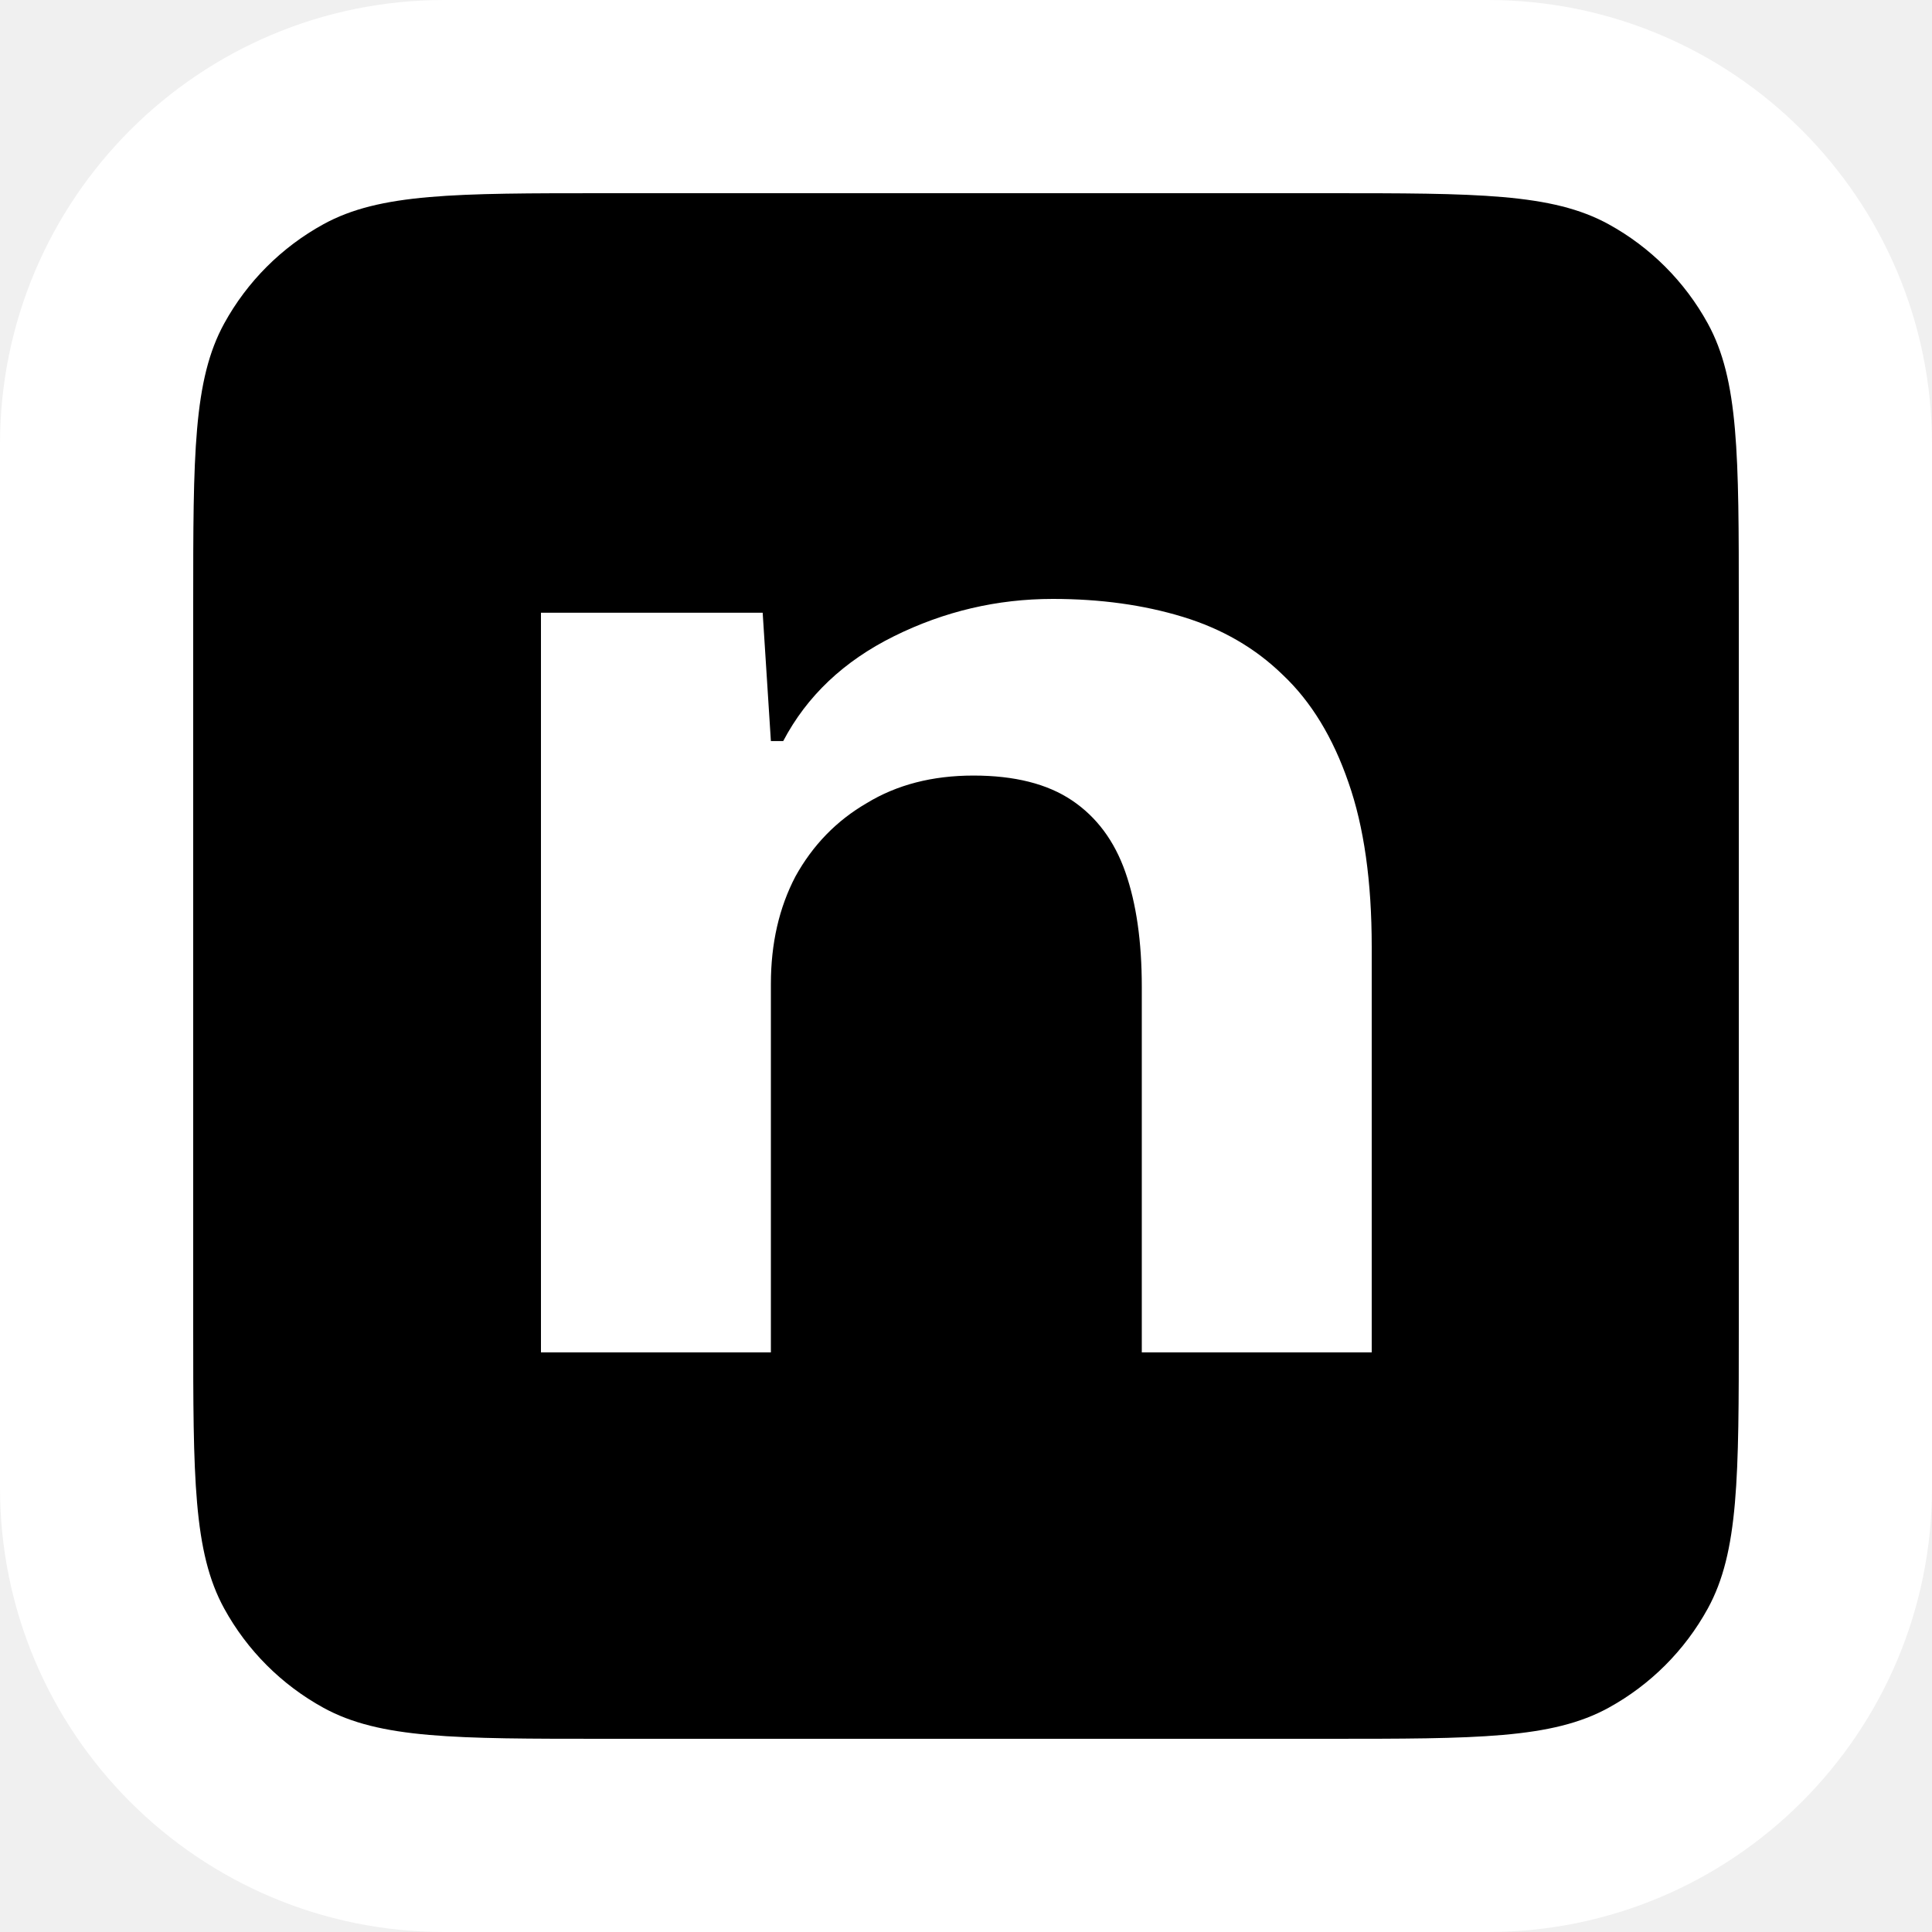
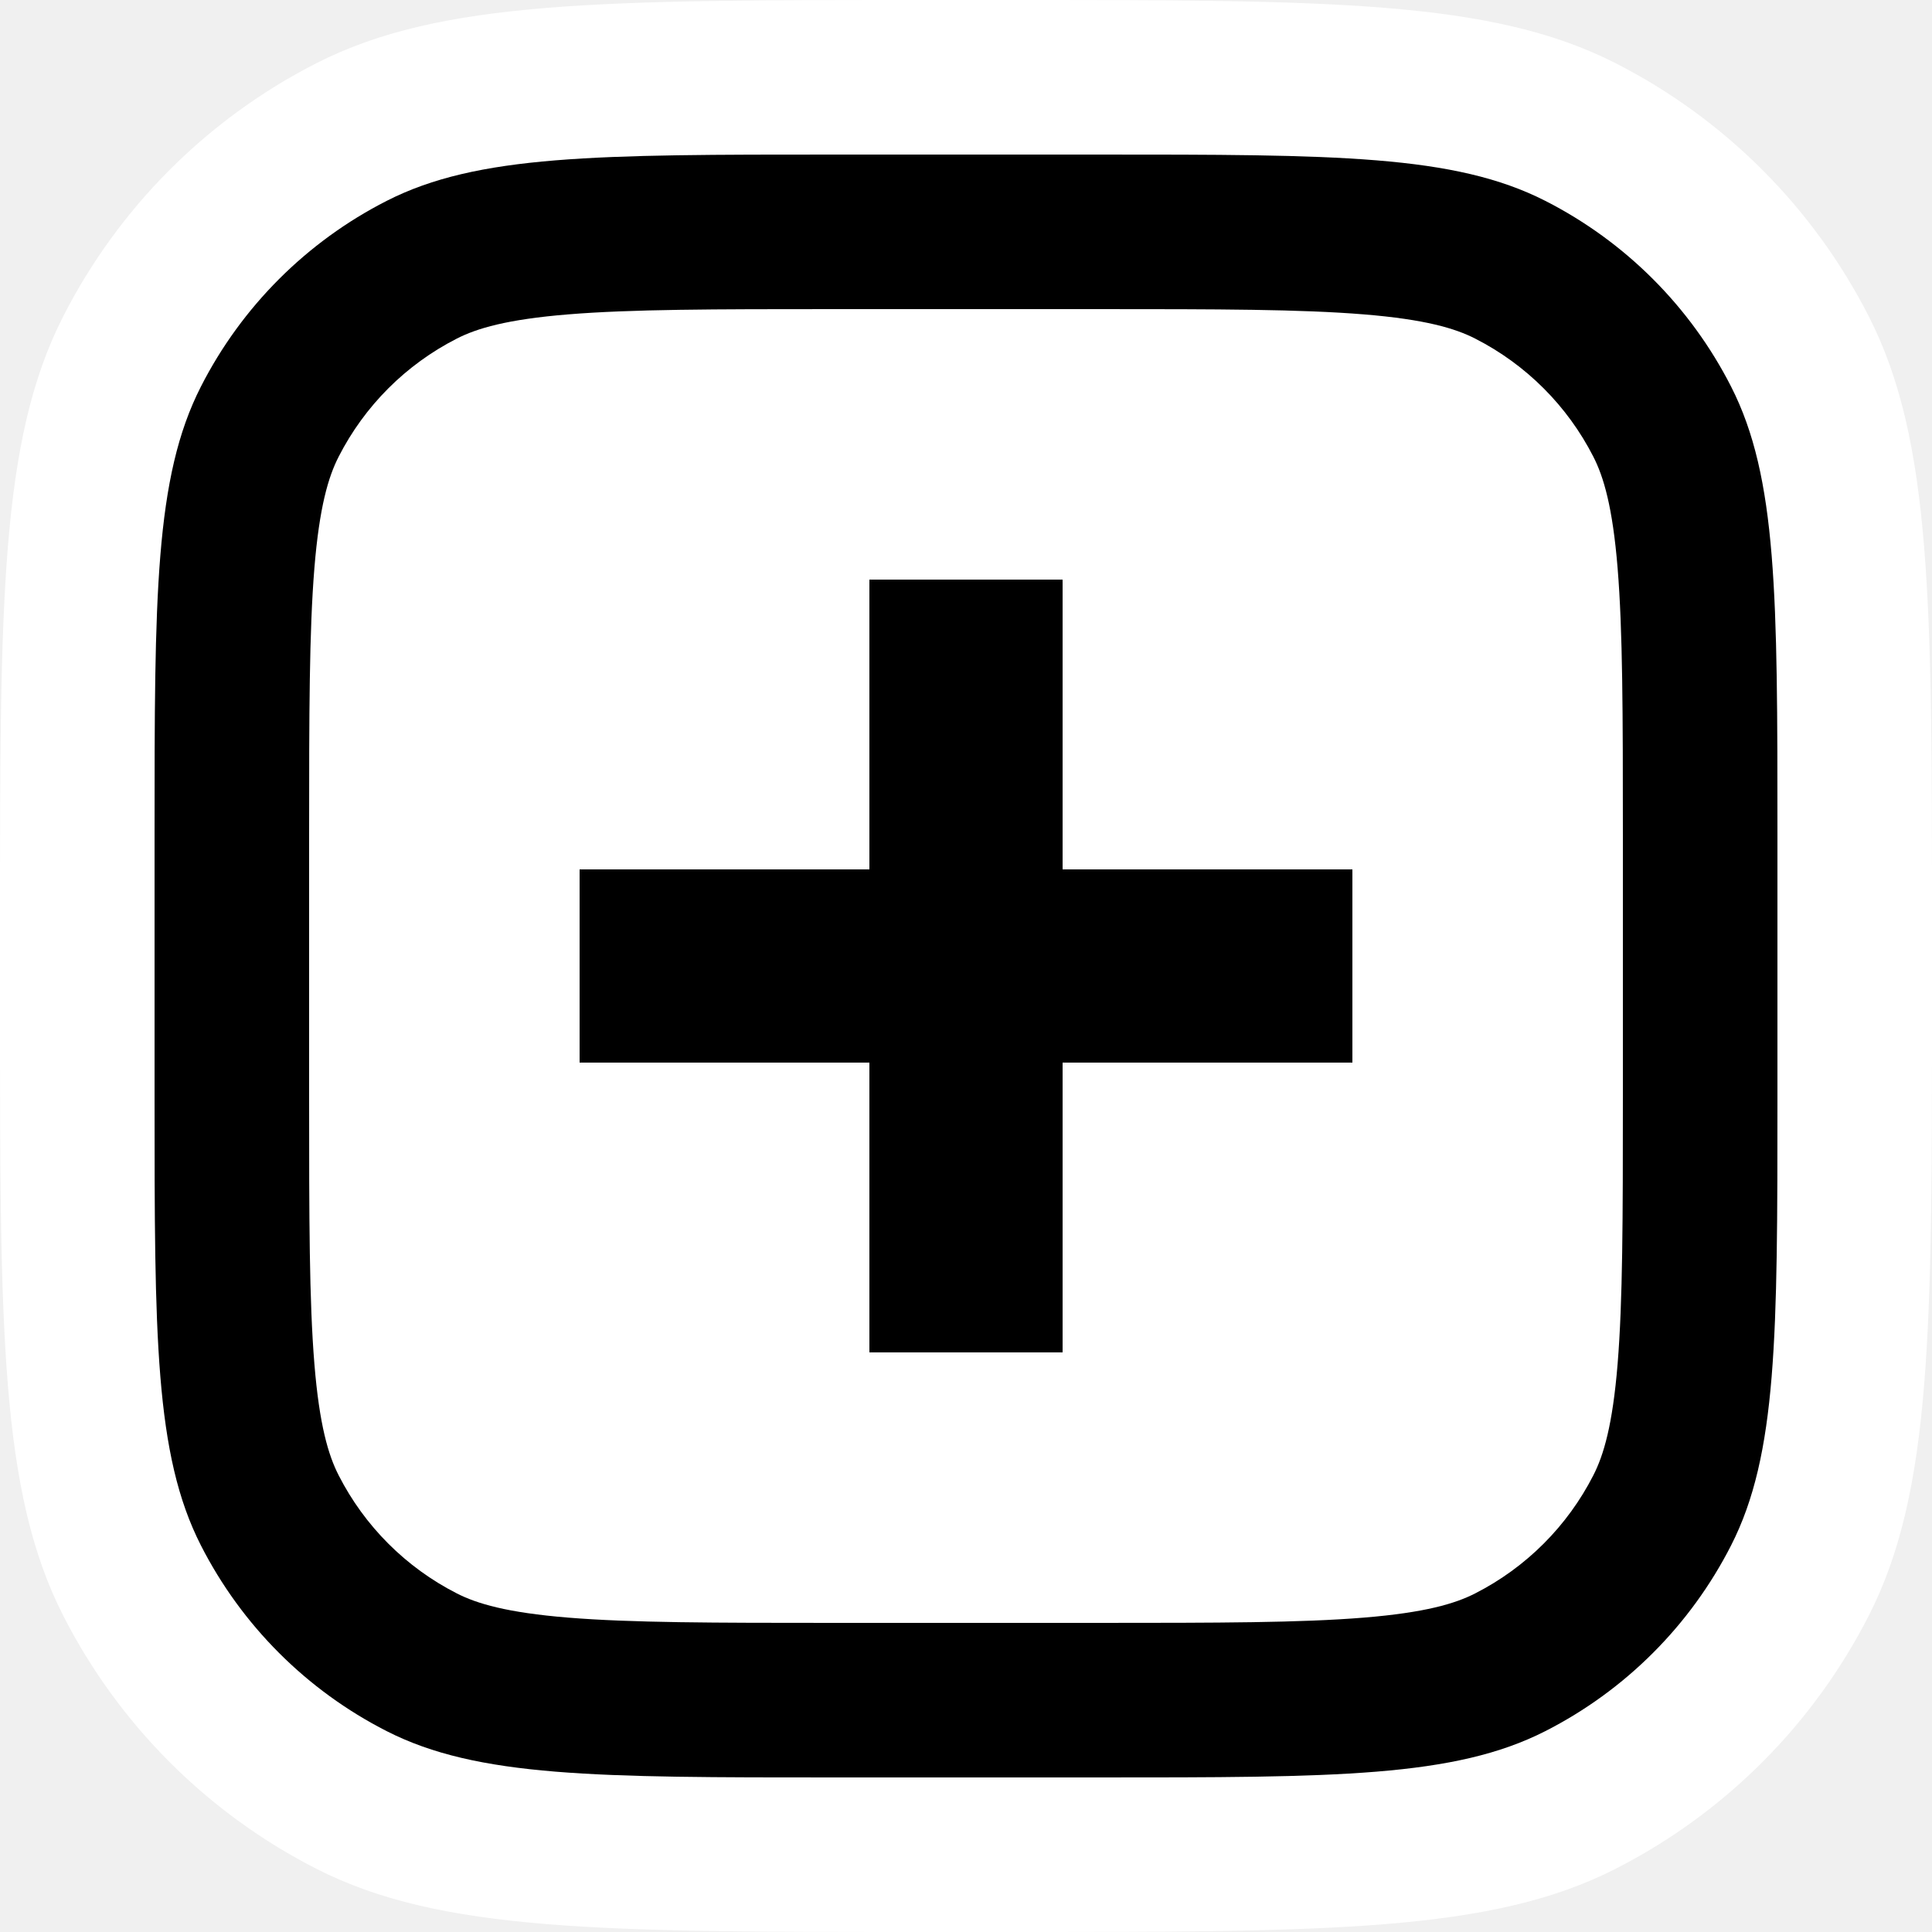
<svg xmlns="http://www.w3.org/2000/svg" width="100" height="100" viewBox="0 0 100 100" fill="none">
-   <rect width="100" height="100" rx="23" fill="white" />
-   <path fill-rule="evenodd" clip-rule="evenodd" d="M11.608 16.737C10 19.662 10 23.548 10 31.32V68.68C10 76.452 10 80.338 11.608 83.263C12.796 85.425 14.575 87.204 16.737 88.392C19.662 90 23.548 90 31.32 90H68.68C76.452 90 80.338 90 83.263 88.392C85.425 87.204 87.204 85.425 88.392 83.263C90 80.338 90 76.452 90 68.68V31.32C90 23.548 90 19.662 88.392 16.737C87.204 14.575 85.425 12.796 83.263 11.608C80.338 10 76.452 10 68.68 10H31.32C23.548 10 19.662 10 16.737 11.608C14.575 12.796 12.796 14.575 11.608 16.737ZM28 31.714V70H39.901V50.929C39.901 48.833 40.326 46.976 41.176 45.357C42.074 43.738 43.301 42.476 44.86 41.571C46.419 40.619 48.26 40.143 50.386 40.143C52.511 40.143 54.211 40.571 55.486 41.429C56.761 42.286 57.682 43.524 58.249 45.143C58.816 46.762 59.099 48.738 59.099 51.071V70H71V49C71 45.619 70.599 42.786 69.796 40.5C68.993 38.167 67.859 36.309 66.395 34.929C64.979 33.548 63.255 32.548 61.224 31.929C59.193 31.309 56.95 31 54.494 31C51.613 31 48.874 31.643 46.277 32.929C43.679 34.214 41.767 36.024 40.539 38.357H39.901L39.476 31.714H28Z" fill="black" />
+   <g clip-path="url(#clip0_200_396)">
+     <path d="M0 48C0 31.198 0 22.798 3.27 16.38C6.146 10.735 10.735 6.146 16.38 3.27C22.798 0 31.198 0 48 0H52C68.802 0 77.202 0 83.62 3.27C89.265 6.146 93.854 10.735 96.73 16.38C100 22.798 100 31.198 100 48V52C100 68.802 100 77.202 96.73 83.62C93.854 89.265 89.265 93.854 83.62 96.73C77.202 100 68.802 100 52 100H48C31.198 100 22.798 100 16.38 96.73C10.735 93.854 6.146 89.265 3.27 83.62C0 77.202 0 68.802 0 52V48Z" fill="white" />
+     <path fill-rule="evenodd" clip-rule="evenodd" d="M56.8 16H43.2C36.907 16 32.669 16.006 29.402 16.273C26.228 16.532 24.681 16.997 23.644 17.526C21.01 18.868 18.868 21.01 17.526 23.644C16.997 24.681 16.532 26.228 16.273 29.402C16.006 32.669 16 36.907 16 43.2V56.8C16 63.093 16.006 67.331 16.273 70.598C16.532 73.772 16.997 75.319 17.526 76.356C18.868 78.99 21.01 81.132 23.644 82.474C24.681 83.003 26.228 83.468 29.402 83.727C32.669 83.994 36.907 84 43.2 84H56.8C63.093 84 67.331 83.994 70.598 83.727C73.772 83.468 75.319 83.003 76.356 82.474C78.99 81.132 81.132 78.99 82.474 76.356C83.003 75.319 83.468 73.772 83.727 70.598C83.994 67.331 84 63.093 84 56.8V43.2C84 36.907 83.994 32.669 83.727 29.402C83.468 26.228 83.003 24.681 82.474 23.644C81.132 21.01 78.99 18.868 76.356 17.526C75.319 16.997 73.772 16.532 70.598 16.273C67.331 16.006 63.093 16 56.8 16ZM10.398 20.012C8 24.718 8 30.879 8 43.2V56.8C8 69.121 8 75.282 10.398 79.988C12.507 84.127 15.873 87.493 20.012 89.602C24.718 92 30.879 92 43.2 92H56.8C69.121 92 75.282 92 79.988 89.602C84.127 87.493 87.493 84.127 89.602 79.988C92 75.282 92 69.121 92 56.8V43.2C92 30.879 92 24.718 89.602 20.012C87.493 15.873 84.127 12.507 79.988 10.398C75.282 8 69.121 8 56.8 8H43.2C30.879 8 24.718 8 20.012 10.398C15.873 12.507 12.507 15.873 10.398 20.012Z" fill="black" />
+     <path d="M55 30H45V45L30 45V55H45V70H55V55H70V45L55 45V30Z" fill="black" />
+   </g>
+   <defs>
+     <clipPath id="clip0_200_396">
+       <rect width="100" height="100" fill="white" />
+     </clipPath>
+   </defs>
</svg>
